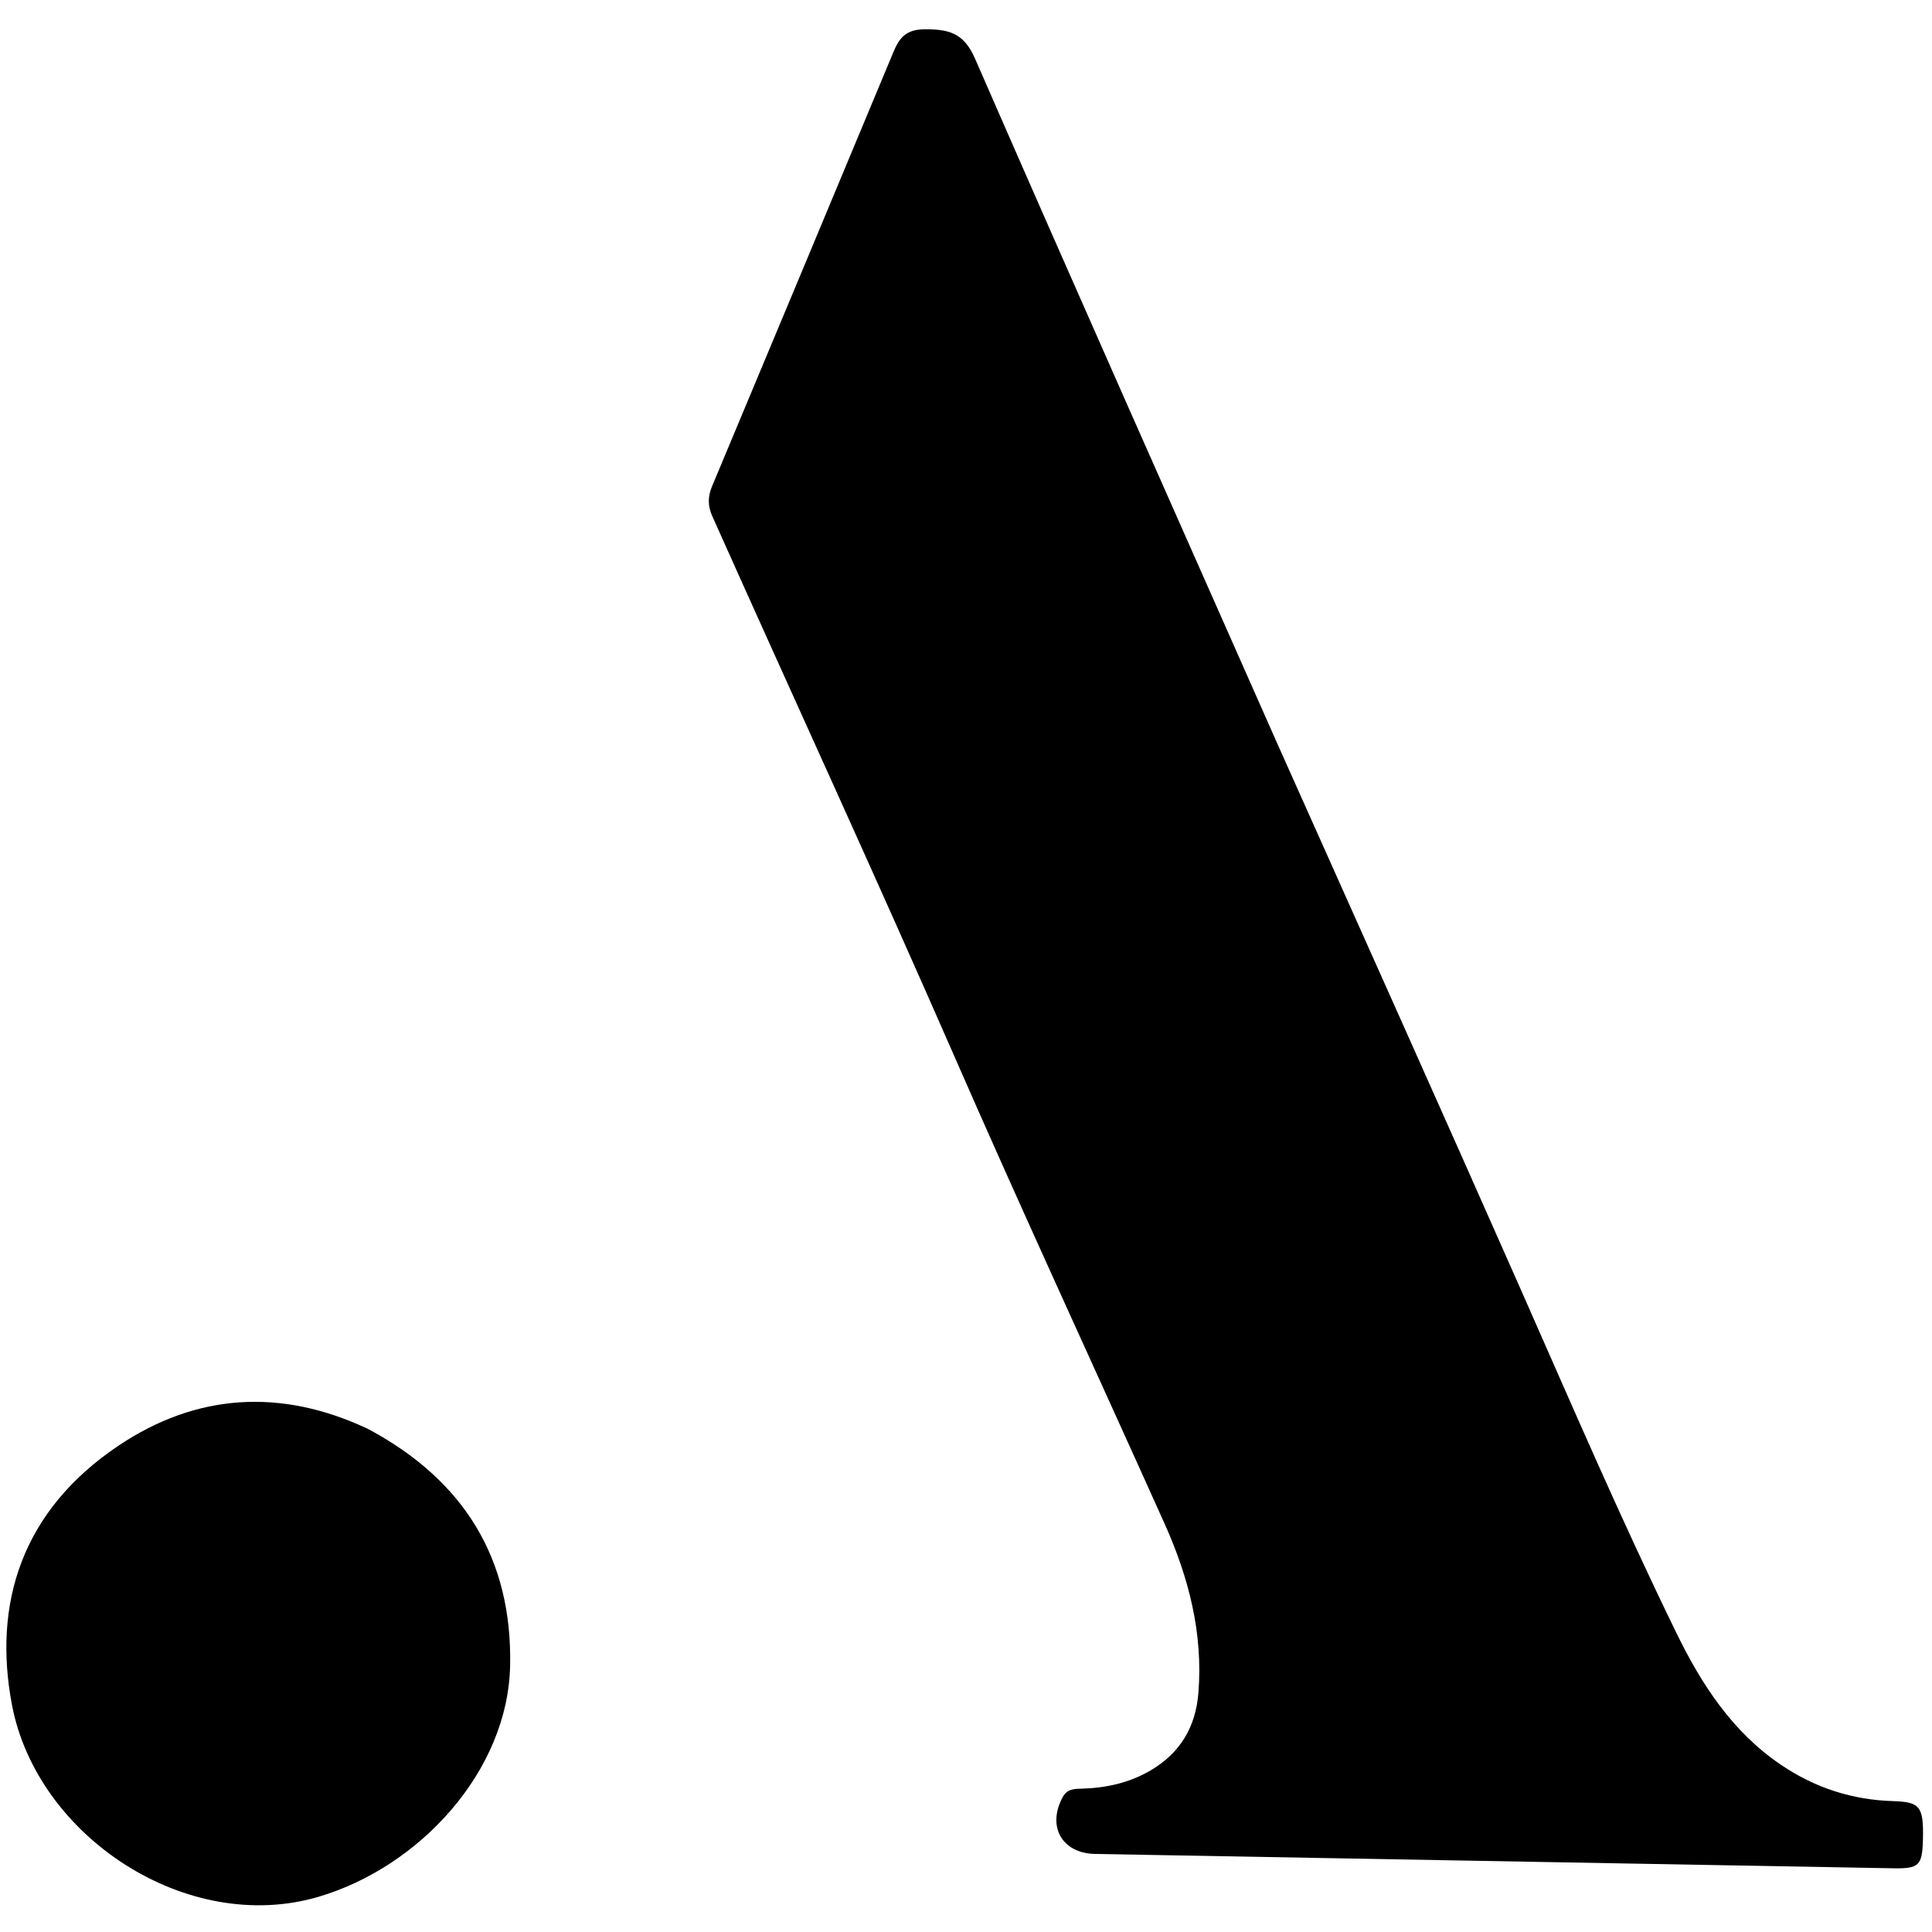
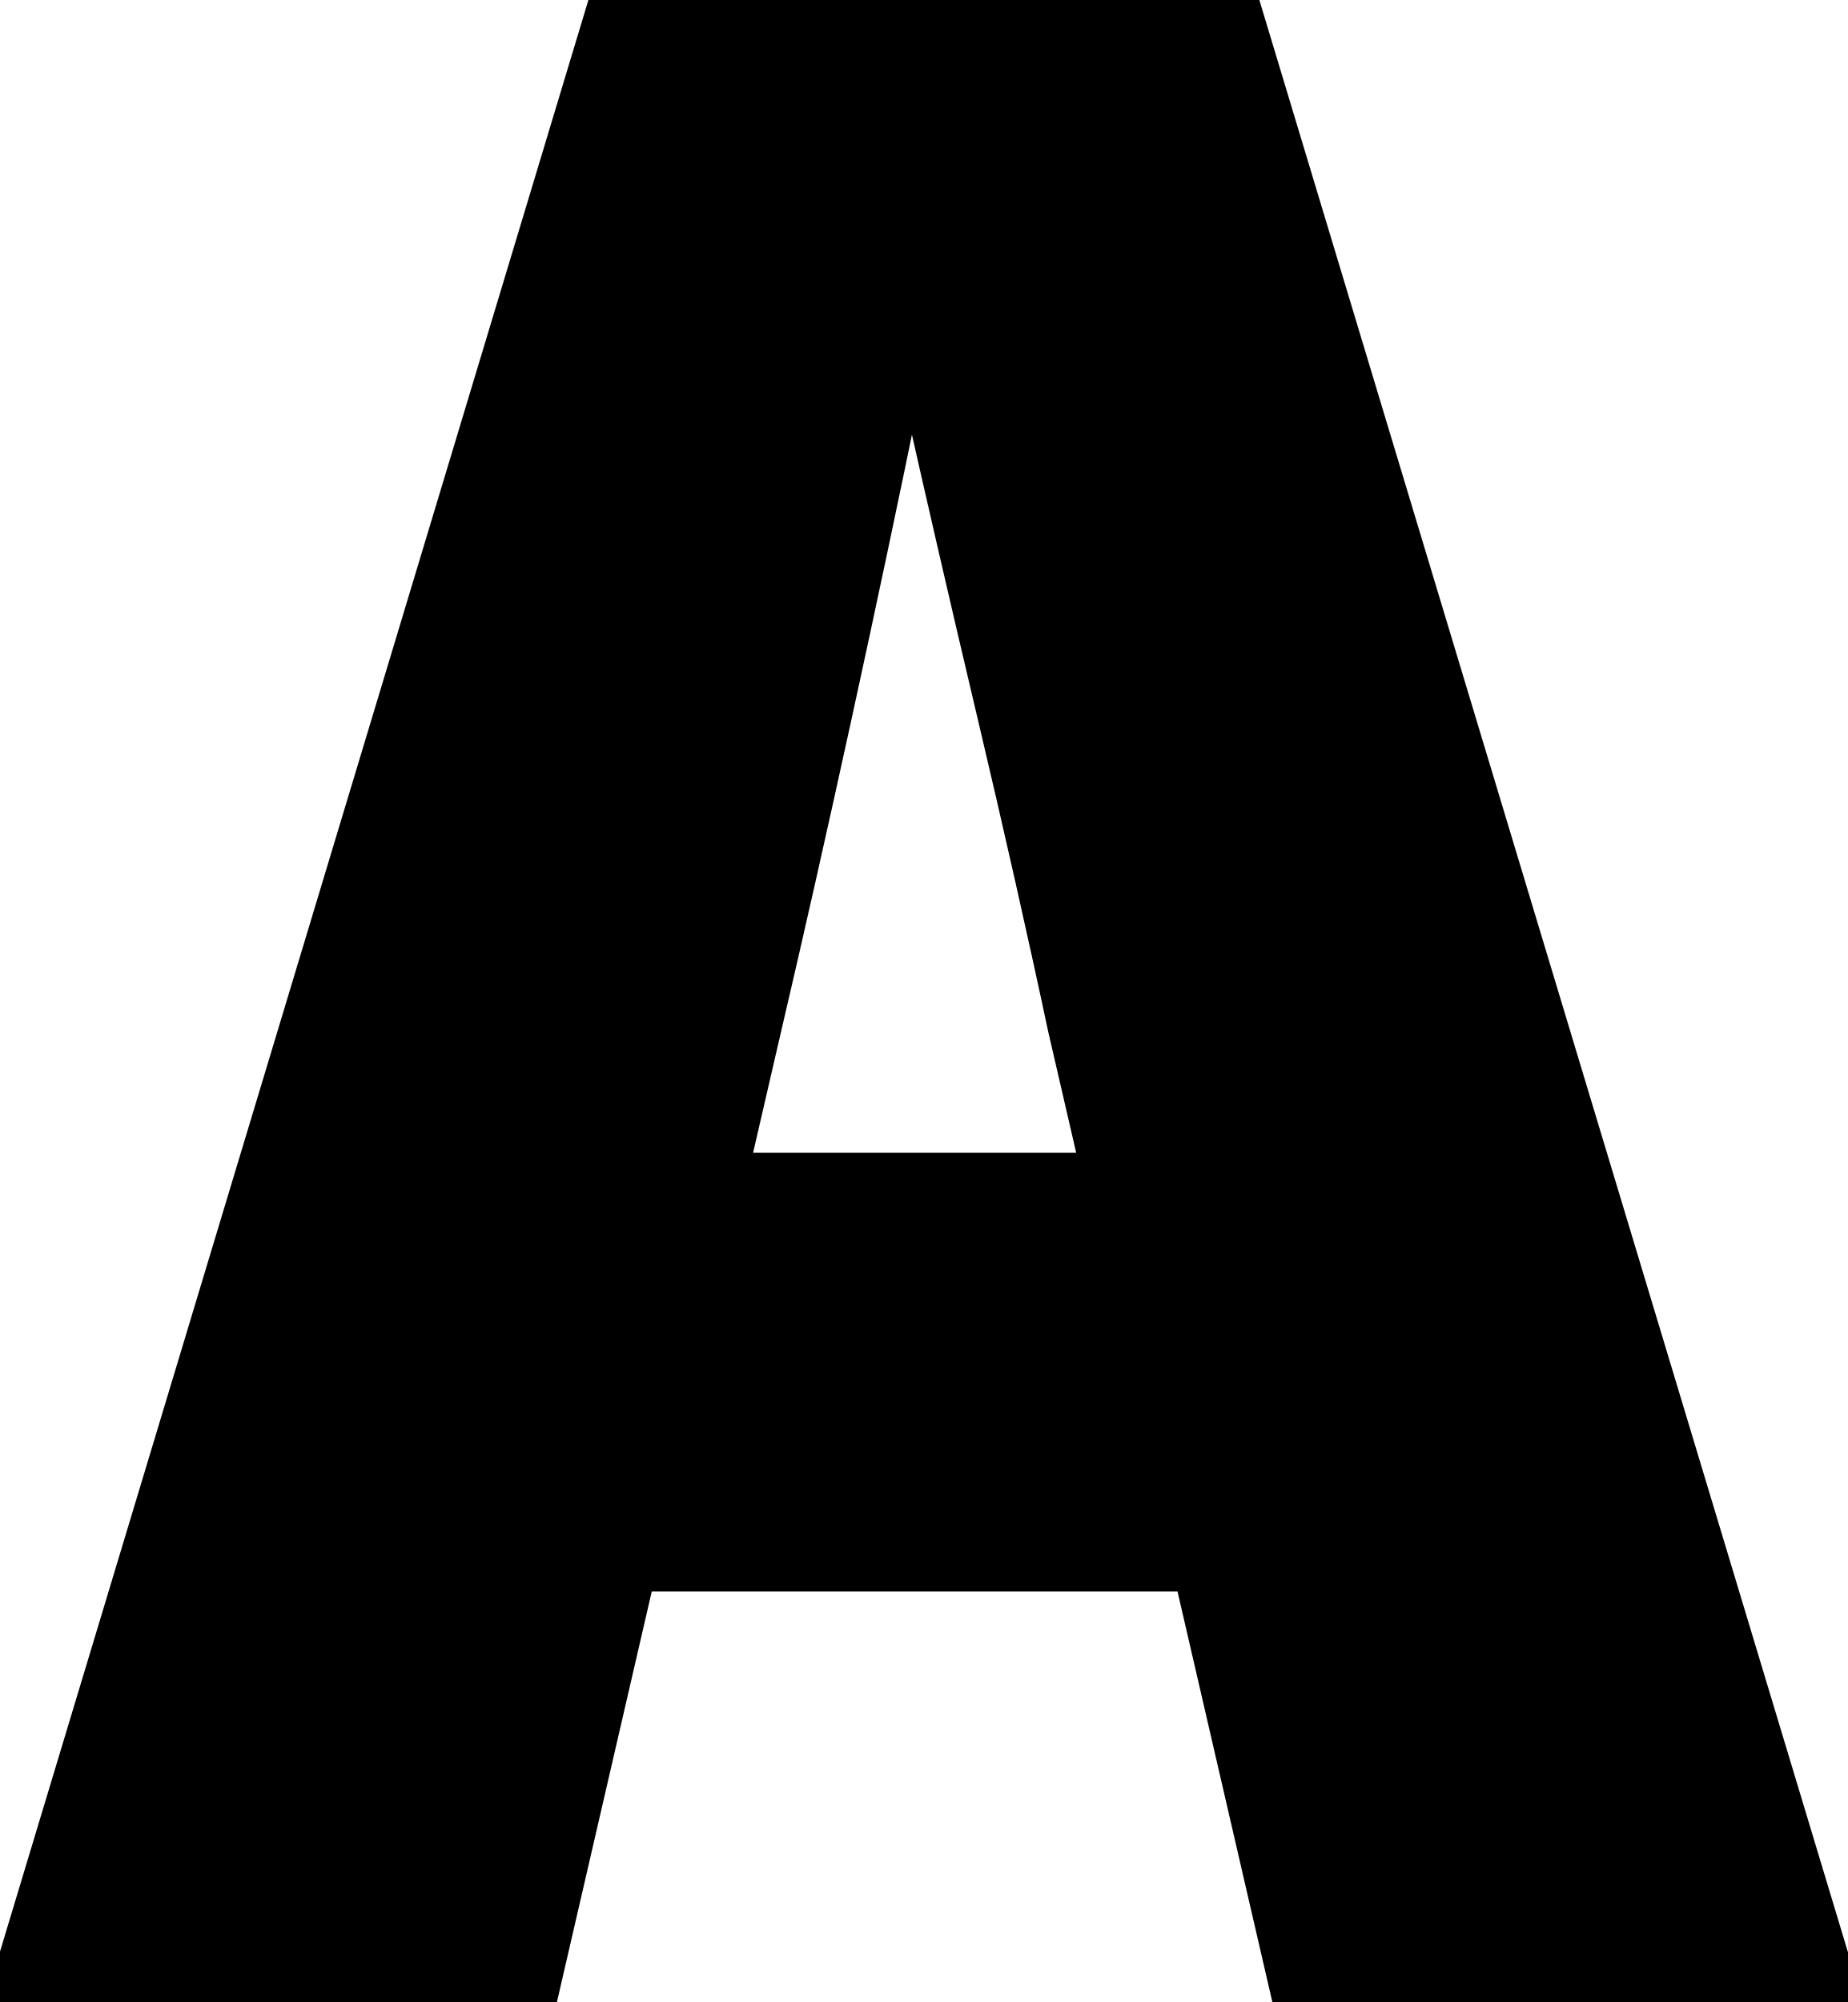
- <svg xmlns="http://www.w3.org/2000/svg" version="1.1" width="500" height="500" viewBox="0 0 500 500" xml:space="preserve">
-   <defs>
- </defs>
-   <g transform="matrix(1.144388 0.01997537 -0.01997537 1.144388 205.2922 226.4734)" id="EXo_Z29N2l1aUm-7iHihz">
-     <g style="">
-       <g transform="matrix(1 0 0 1 119.3195 14.22813)" id="5f_1bvfZ58oQO9Nq0aNlI">
-         <path style="stroke: none; stroke-width: 1; stroke-dasharray: none; stroke-linecap: butt; stroke-dashoffset: 0; stroke-linejoin: miter; stroke-miterlimit: 4; fill: rgb(0,0,0); fill-rule: nonzero; opacity: 1;" transform=" translate(-631.3195, -430.2281)" d="M 620.858 384.229 C 640.063 425.282 659.203 465.949 678.08 506.738 C 690.04 532.582 701.743 558.549 714.689 583.917 C 720.552 595.408 727.673 605.999 738.859 613.278 C 746.652 618.349 755.085 620.894 764.293 621.013 C 770.398 621.092 771.258 622.075 771.202 629.621 C 771.159 635.501 770.401 636.203 764.56 636.199 C 704.407 636.155 644.255 636.125 584.103 636.103 C 576.616 636.1 573.063 630.08 576.571 623.356 C 577.515 621.546 578.999 621.484 580.758 621.403 C 586.296 621.149 591.574 619.926 596.388 616.959 C 603.009 612.878 606.345 606.959 606.825 599.272 C 607.667 585.771 604.174 573.206 598.505 561.156 C 582.064 526.211 565.225 491.45 549.143 456.341 C 530.561 415.773 511.191 375.581 492.278 335.172 C 491.215 332.903 491.159 330.808 492.094 328.461 C 505.034 295.99 517.924 263.498 530.813 231.007 C 532.17 227.588 533.095 224.433 538.121 224.279 C 543.669 224.109 547.188 224.826 549.851 230.649 C 573.255 281.825 597.022 332.835 620.858 384.229 z" stroke-linecap="round" />
-       </g>
-       <g transform="matrix(1 0 0 1 -117.8747 178.1102)" id="5Zi2T46UnV7l6Iw-2vKa8">
-         <path style="stroke: none; stroke-width: 1; stroke-dasharray: none; stroke-linecap: butt; stroke-dashoffset: 0; stroke-linejoin: miter; stroke-miterlimit: 4; fill: rgb(0,0,0); fill-rule: nonzero; opacity: 1;" transform=" translate(-394.1253, -594.1102)" d="M 417.999 542.864 C 439.904 554.054 451.21 571.631 451.11 595.903 C 451.012 619.711 431.494 641.676 408.751 648.842 C 379.192 658.156 344.805 636.391 338.636 606.645 C 333.92 583.904 340.013 562.744 361.758 547.622 C 379.045 535.599 398.107 533.931 417.999 542.864 z" stroke-linecap="round" />
-       </g>
-     </g>
+ <svg xmlns="http://www.w3.org/2000/svg" width="60" height="65" viewBox="0 0 60 65">
+   <g id="svgGroup" stroke-linecap="round" fill-rule="nonzero" font-size="9pt" stroke="#000" stroke-width="0.25mm" fill="#000" style="stroke:#000;stroke-width:0.25mm;fill:#000">
+     <path d="M 17.6 65 L 0 65 L 19.6 0 L 40.4 0 L 60 65 L 41.8 65 L 34.5 33.4 Q 33.5 28.7 32.2 23.2 Q 30.9 17.7 29.8 12.8 L 29.4 12.8 Q 28.4 17.7 27.2 23.2 Q 26 28.7 24.9 33.4 L 17.6 65 Z M 45.7 51.2 L 14.1 51.2 L 14.1 37.9 L 45.7 37.9 L 45.7 51.2 Z" vector-effect="non-scaling-stroke" />
  </g>
</svg>
